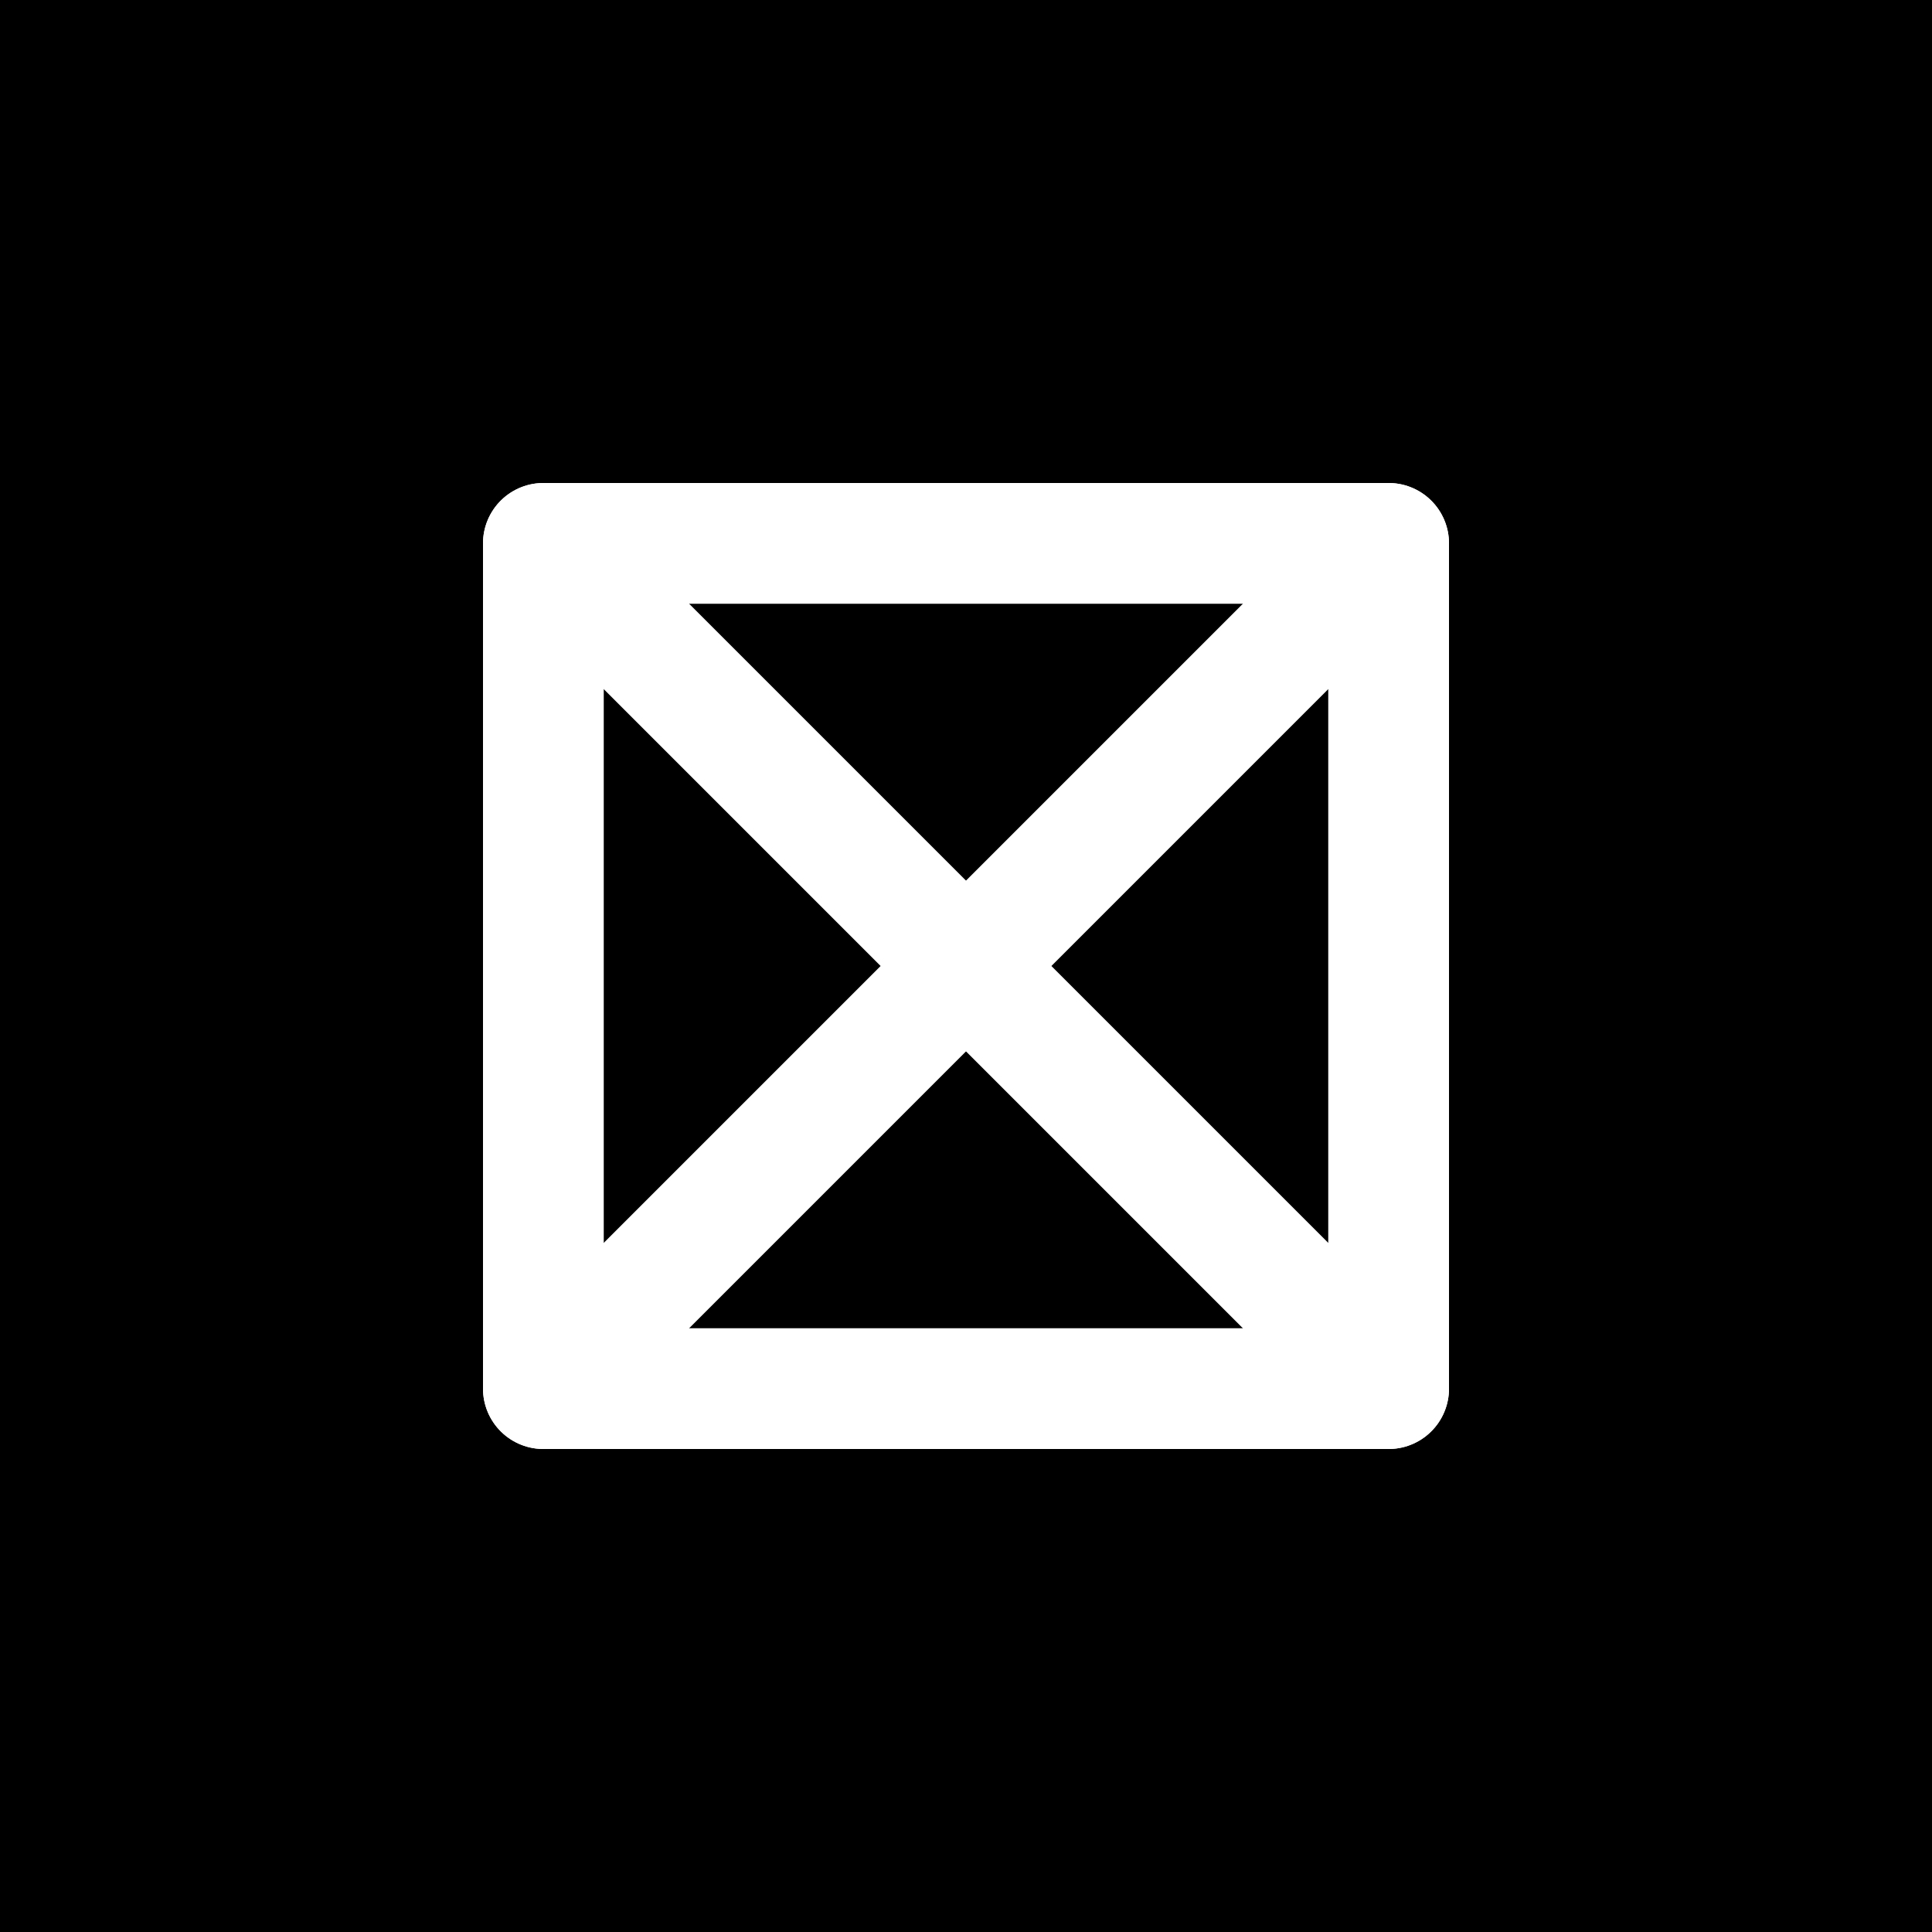
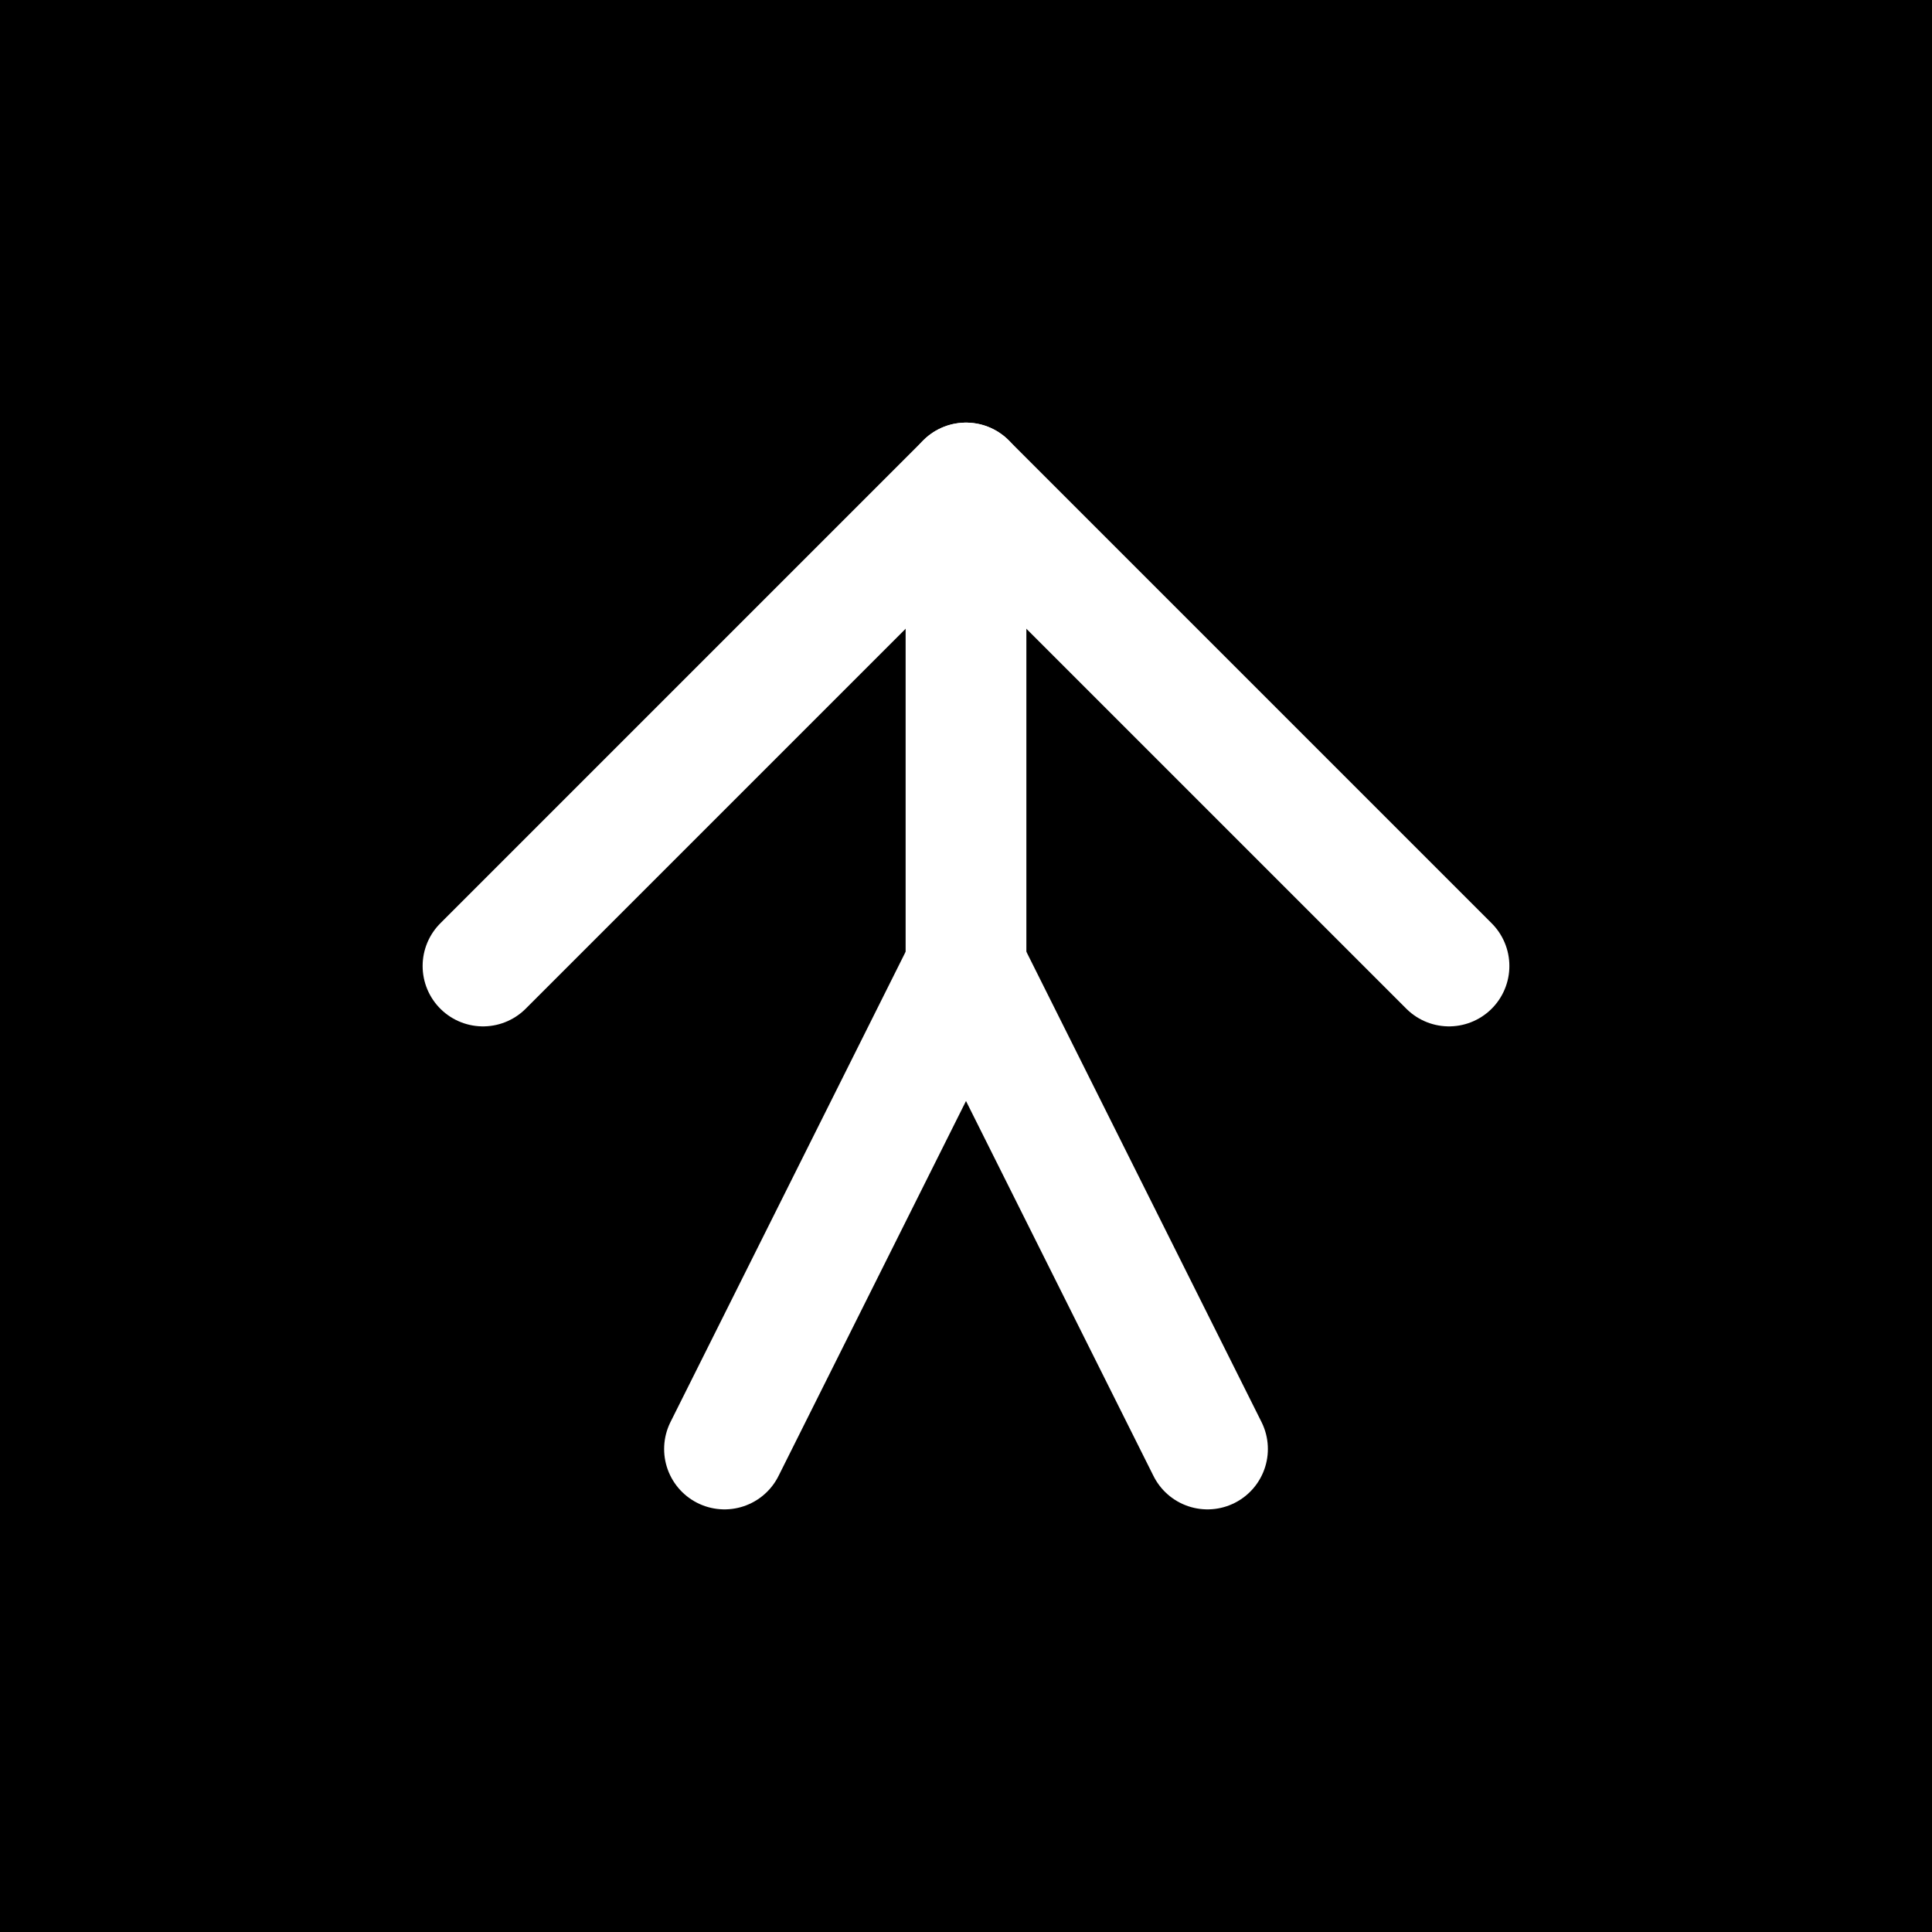
<svg xmlns="http://www.w3.org/2000/svg" viewBox="0 0 32 32">
  <rect width="32" height="32" fill="#000000" />
  <g fill="none" stroke="#ffffff" stroke-width="2" stroke-linecap="round" stroke-linejoin="round">
-     <path d="M9 9H23V23H9Z" />
-     <path d="M9 9 23 23" />
-     <path d="M23 9 9 23" />
+     <path d="M8 16 16 8 24 16" />
+     <path d="M16 8V16" />
+     <path d="M12 24 16 16 20 24" />
  </g>
</svg>
